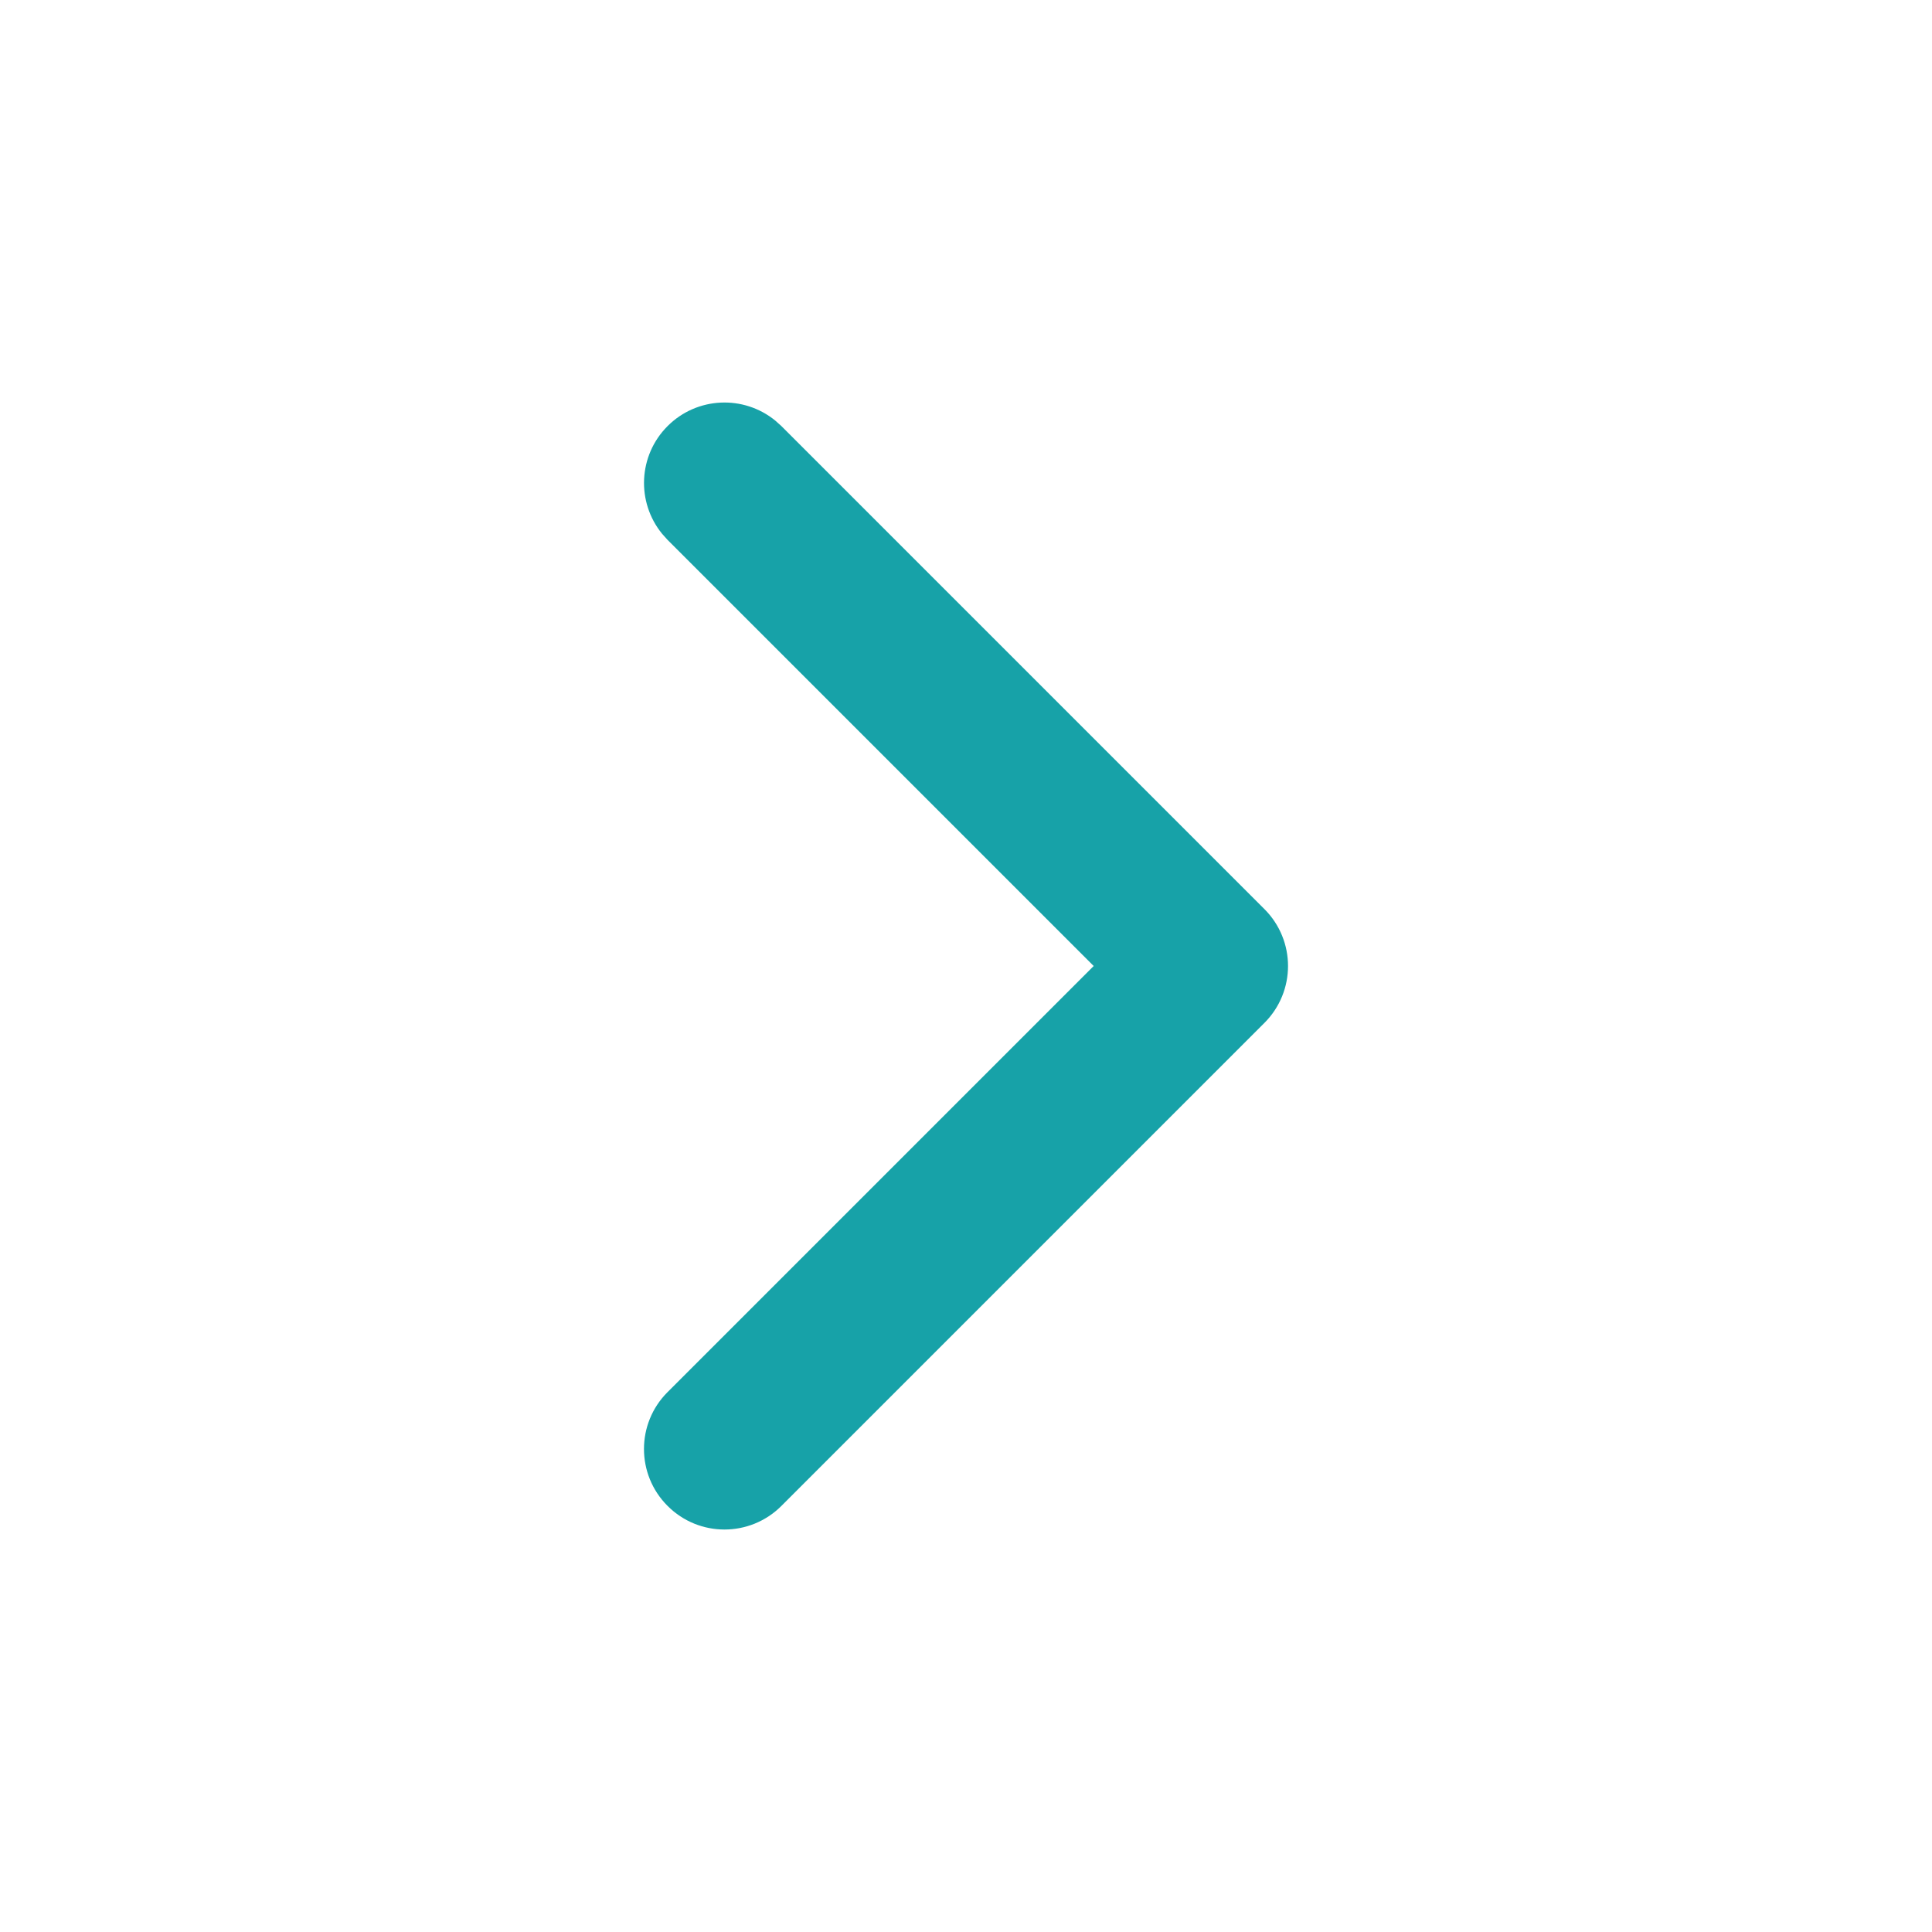
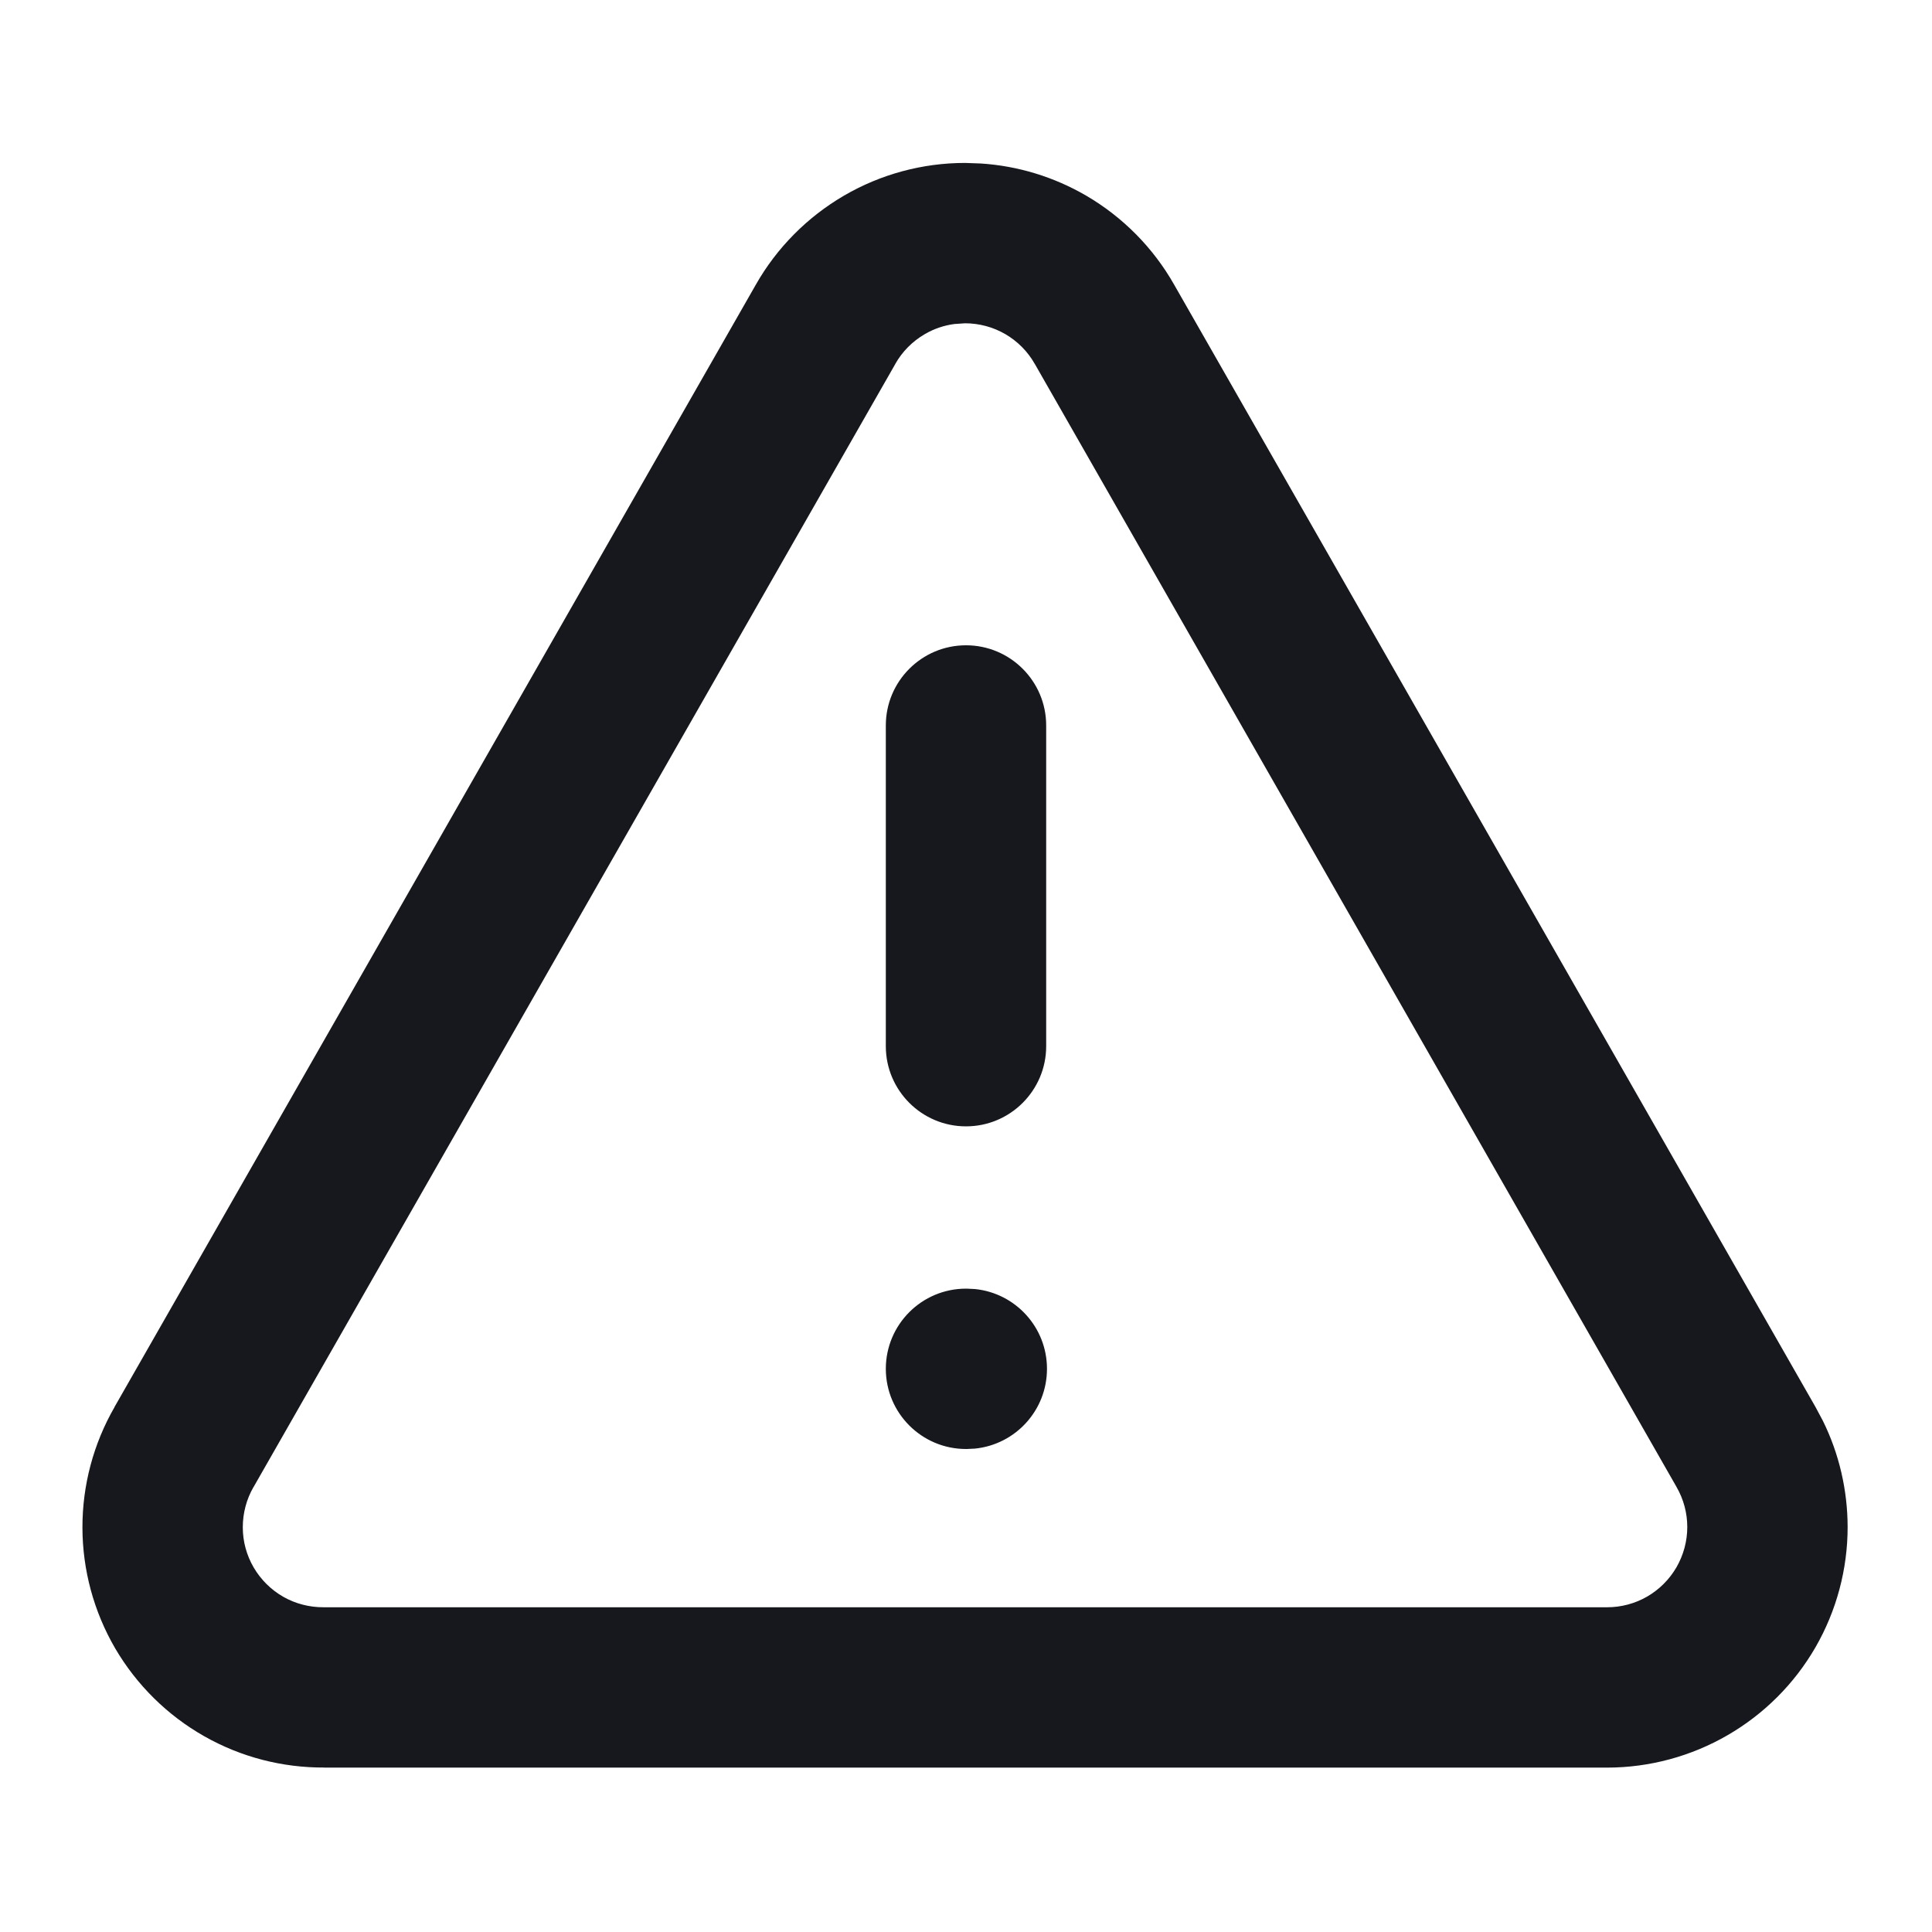
- <svg xmlns="http://www.w3.org/2000/svg" width="12" height="12" viewBox="0 0 12 12">
+ <svg xmlns="http://www.w3.org/2000/svg" width="20" height="20" viewBox="0 0 20 20">
  <g transform="matrix(1 0 0 1 0 0)">
    <g style="">
-       <g transform="matrix(0.5 0 0 0.5 6 6)">
-         <path style="stroke: none; stroke-width: 1; stroke-dasharray: none; stroke-linecap: butt; stroke-dashoffset: 0; stroke-linejoin: miter; stroke-miterlimit: 4; fill: rgb(23,162,168); fill-rule: nonzero; opacity: 1;" transform=" translate(-12, -12)" d="M 8.293 5.293 C 8.659 4.927 9.238 4.904 9.631 5.225 L 9.707 5.293 L 15.707 11.293 C 16.098 11.684 16.098 12.316 15.707 12.707 L 9.707 18.707 C 9.316 19.098 8.683 19.098 8.293 18.707 C 7.902 18.317 7.902 17.683 8.293 17.293 L 13.586 12 L 8.293 6.707 L 8.225 6.631 C 7.904 6.238 7.927 5.659 8.293 5.293 Z" stroke-linecap="round" />
+       <g transform="matrix(0.83 0 0 0.83 9.99 9.99)">
+         <path style="stroke: none; stroke-width: 1; stroke-dasharray: none; stroke-linecap: butt; stroke-dashoffset: 0; stroke-linejoin: miter; stroke-miterlimit: 4; fill: rgb(22,24,29); fill-rule: nonzero; opacity: 1;" transform=" translate(-11.99, -11.99)" d="M 12.188 1.993 C 12.65 2.023 13.099 2.16 13.501 2.394 C 13.958 2.661 14.337 3.044 14.598 3.504 L 22.596 17.5 L 22.689 17.674 C 22.892 18.085 22.997 18.538 22.998 18.999 C 22.998 19.525 22.86 20.043 22.597 20.499 C 22.334 20.955 21.955 21.333 21.5 21.596 C 21.044 21.86 20.527 21.999 20.001 22 L 4 22 L 4 21.999 C 3.474 22.002 2.957 21.868 2.5 21.608 C 2.04 21.347 1.657 20.968 1.39 20.512 C 1.124 20.055 0.983 19.535 0.982 19.007 C 0.981 18.479 1.119 17.961 1.382 17.504 L 1.381 17.504 L 9.381 3.504 C 9.643 3.043 10.023 2.661 10.48 2.394 C 10.938 2.127 11.459 1.986 11.99 1.986 L 12.188 1.993 Z M 11.858 3.995 C 11.727 4.012 11.601 4.055 11.487 4.122 C 11.334 4.211 11.207 4.339 11.12 4.493 L 11.119 4.496 L 3.119 18.496 L 3.116 18.5 C 3.028 18.652 2.982 18.826 2.982 19.003 C 2.982 19.179 3.029 19.352 3.118 19.504 C 3.207 19.656 3.335 19.783 3.488 19.87 C 3.641 19.957 3.815 20.001 3.991 20 L 19.999 20 C 20.174 20 20.347 19.954 20.499 19.866 C 20.65 19.778 20.776 19.652 20.864 19.5 C 20.951 19.348 20.998 19.175 20.998 19 C 20.998 18.824 20.952 18.652 20.864 18.5 L 20.862 18.496 L 12.862 4.496 L 12.86 4.493 C 12.773 4.339 12.646 4.211 12.494 4.122 C 12.341 4.033 12.167 3.986 11.99 3.986 L 11.858 3.995 Z" stroke-linecap="round" />
+       </g>
+       <g transform="matrix(0.83 0 0 0.83 10 9.17)">
+         <path style="stroke: none; stroke-width: 1; stroke-dasharray: none; stroke-linecap: butt; stroke-dashoffset: 0; stroke-linejoin: miter; stroke-miterlimit: 4; fill: rgb(22,24,29); fill-rule: nonzero; opacity: 1;" transform=" translate(-12, -11)" d="M 11 13 L 11 9 C 11 8.448 11.448 8 12 8 C 12.552 8 13 8.448 13 9 L 13 13 C 13 13.552 12.552 14 12 14 C 11.448 14 11 13.552 11 13 Z" stroke-linecap="round" />
+       </g>
+       <g transform="matrix(0.83 0 0 0.83 10 14.17)">
+         <path style="stroke: none; stroke-width: 1; stroke-dasharray: none; stroke-linecap: butt; stroke-dashoffset: 0; stroke-linejoin: miter; stroke-miterlimit: 4; fill: rgb(22,24,29); fill-rule: nonzero; opacity: 1;" transform=" translate(-12, -17)" d="M 12.01 16 L 12.112 16.005 C 12.617 16.056 13.01 16.482 13.01 17 C 13.01 17.518 12.617 17.944 12.112 17.995 L 12.01 18 L 12 18 C 11.448 18 11 17.552 11 17 C 11 16.448 11.448 16 12 16 L 12.01 16 Z" stroke-linecap="round" />
      </g>
    </g>
  </g>
</svg>
